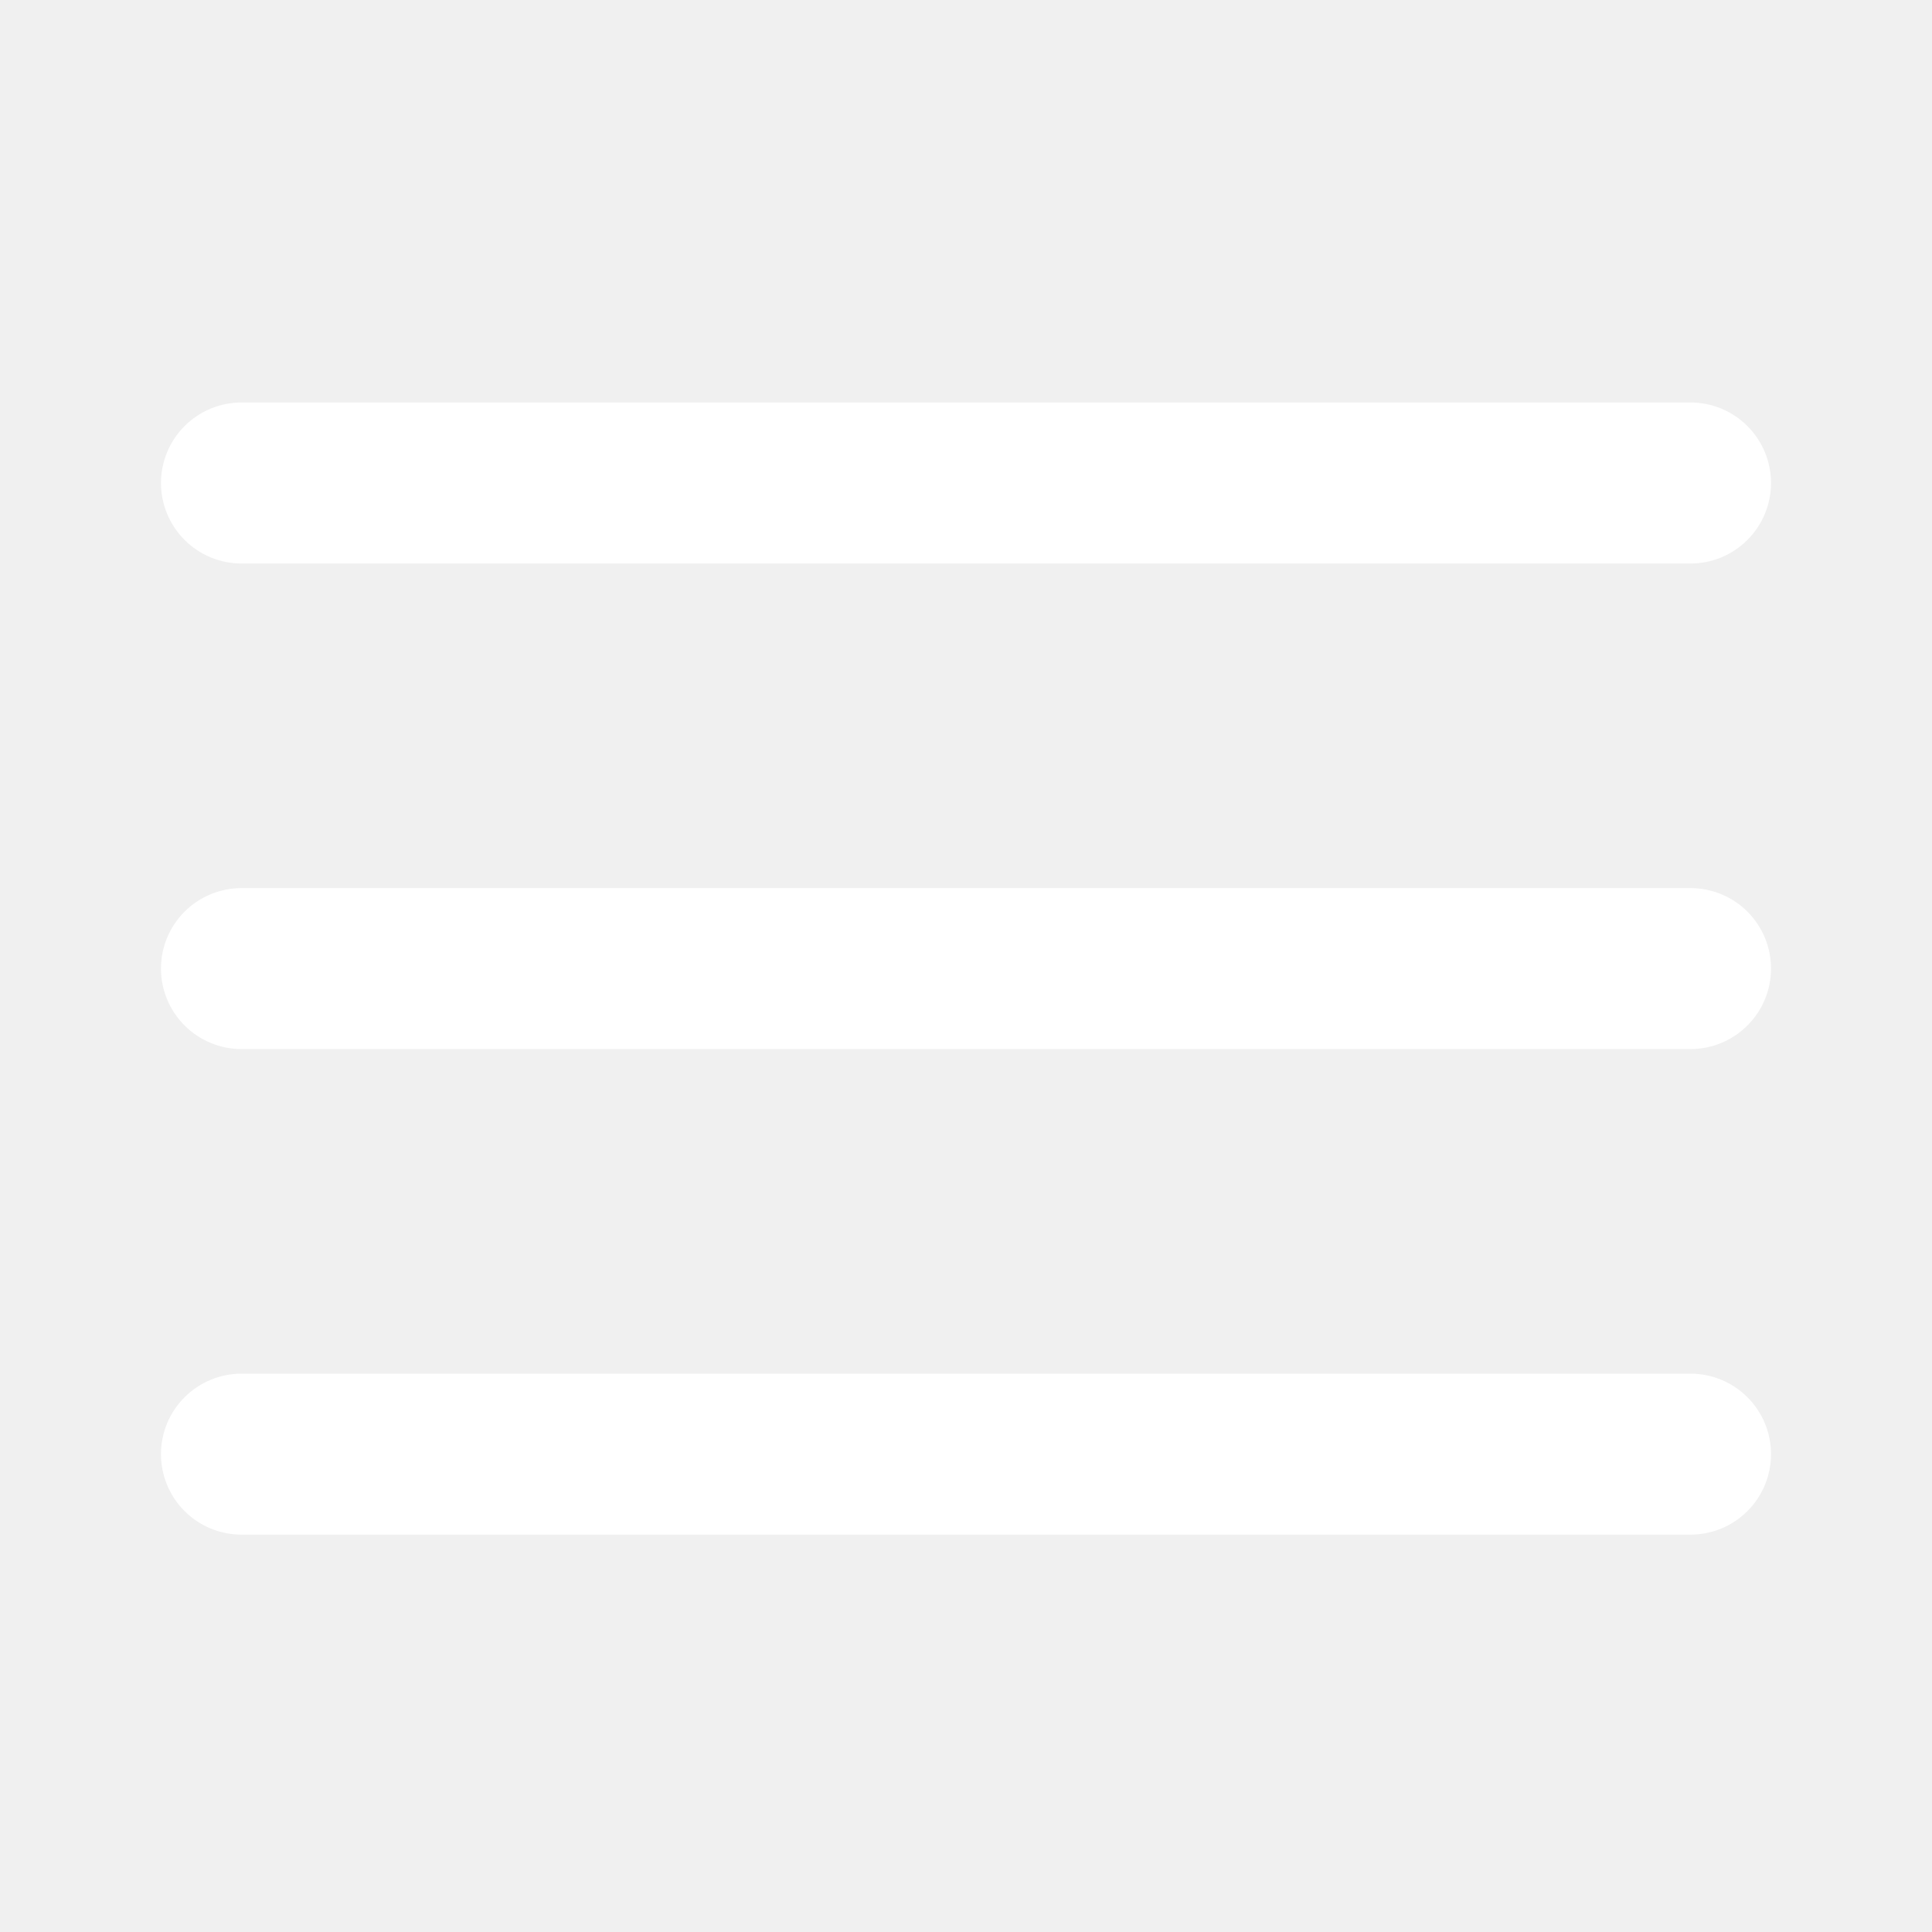
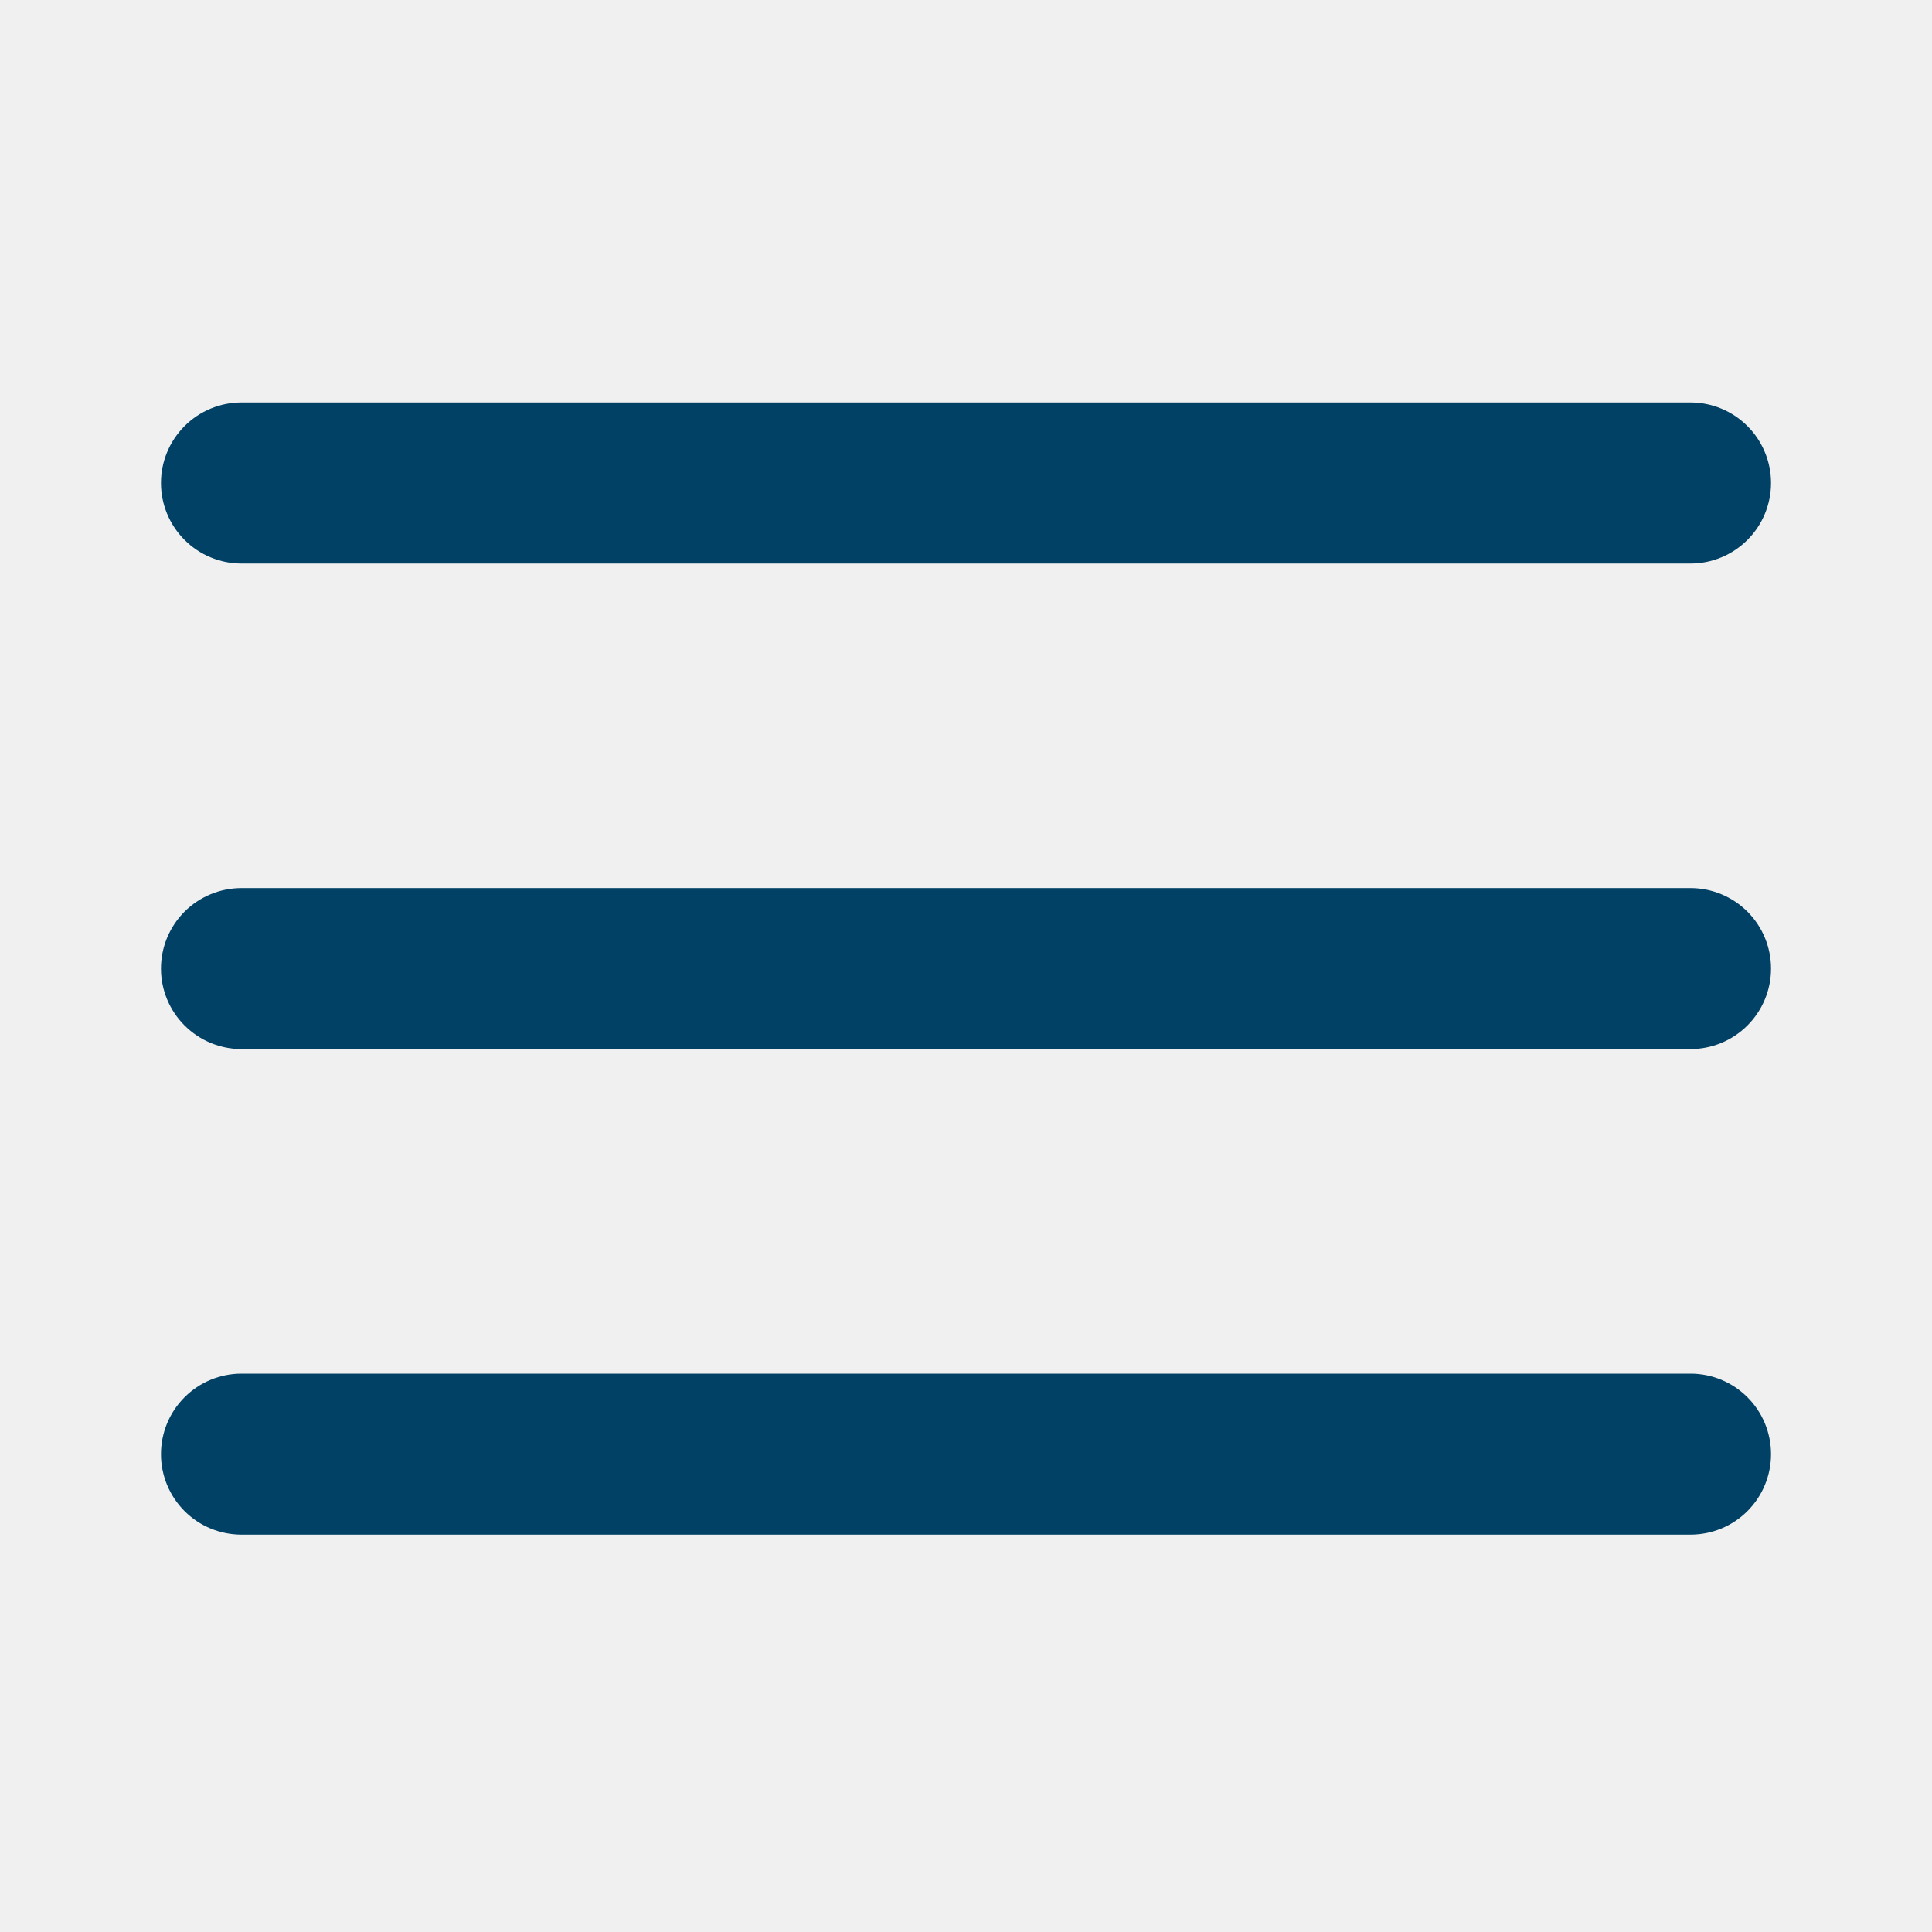
<svg xmlns="http://www.w3.org/2000/svg" width="28" height="28" viewBox="0 0 28 28" fill="none">
-   <path d="M2.333 7C2.333 6.691 2.456 6.394 2.675 6.175C2.894 5.956 3.191 5.833 3.5 5.833H24.5C24.809 5.833 25.106 5.956 25.325 6.175C25.544 6.394 25.667 6.691 25.667 7C25.667 7.309 25.544 7.606 25.325 7.825C25.106 8.044 24.809 8.167 24.5 8.167H3.5C3.191 8.167 2.894 8.044 2.675 7.825C2.456 7.606 2.333 7.309 2.333 7V7ZM2.333 14.037C2.333 13.728 2.456 13.431 2.675 13.212C2.894 12.994 3.191 12.871 3.5 12.871H24.5C24.809 12.871 25.106 12.994 25.325 13.212C25.544 13.431 25.667 13.728 25.667 14.037C25.667 14.347 25.544 14.643 25.325 14.862C25.106 15.081 24.809 15.204 24.5 15.204H3.5C3.191 15.204 2.894 15.081 2.675 14.862C2.456 14.643 2.333 14.347 2.333 14.037V14.037ZM3.5 19.908C3.191 19.908 2.894 20.031 2.675 20.25C2.456 20.468 2.333 20.765 2.333 21.075C2.333 21.384 2.456 21.681 2.675 21.9C2.894 22.119 3.191 22.241 3.5 22.241H24.5C24.809 22.241 25.106 22.119 25.325 21.9C25.544 21.681 25.667 21.384 25.667 21.075C25.667 20.765 25.544 20.468 25.325 20.25C25.106 20.031 24.809 19.908 24.5 19.908H3.5Z" fill="white" />
+   <path d="M2.333 7C2.333 6.691 2.456 6.394 2.675 6.175C2.894 5.956 3.191 5.833 3.5 5.833H24.5C24.809 5.833 25.106 5.956 25.325 6.175C25.544 6.394 25.667 6.691 25.667 7C25.667 7.309 25.544 7.606 25.325 7.825C25.106 8.044 24.809 8.167 24.5 8.167H3.5C3.191 8.167 2.894 8.044 2.675 7.825C2.456 7.606 2.333 7.309 2.333 7V7ZM2.333 14.037C2.333 13.728 2.456 13.431 2.675 13.212C2.894 12.994 3.191 12.871 3.5 12.871H24.5C24.809 12.871 25.106 12.994 25.325 13.212C25.544 13.431 25.667 13.728 25.667 14.037C25.667 14.347 25.544 14.643 25.325 14.862C25.106 15.081 24.809 15.204 24.5 15.204H3.5C3.191 15.204 2.894 15.081 2.675 14.862C2.456 14.643 2.333 14.347 2.333 14.037V14.037ZM3.5 19.908C3.191 19.908 2.894 20.031 2.675 20.25C2.456 20.468 2.333 20.765 2.333 21.075C2.333 21.384 2.456 21.681 2.675 21.9C2.894 22.119 3.191 22.241 3.5 22.241H24.5C24.809 22.241 25.106 22.119 25.325 21.9C25.544 21.681 25.667 21.384 25.667 21.075C25.667 20.765 25.544 20.468 25.325 20.25C25.106 20.031 24.809 19.908 24.5 19.908H3.5Z" fill="#004165" />
</svg>
